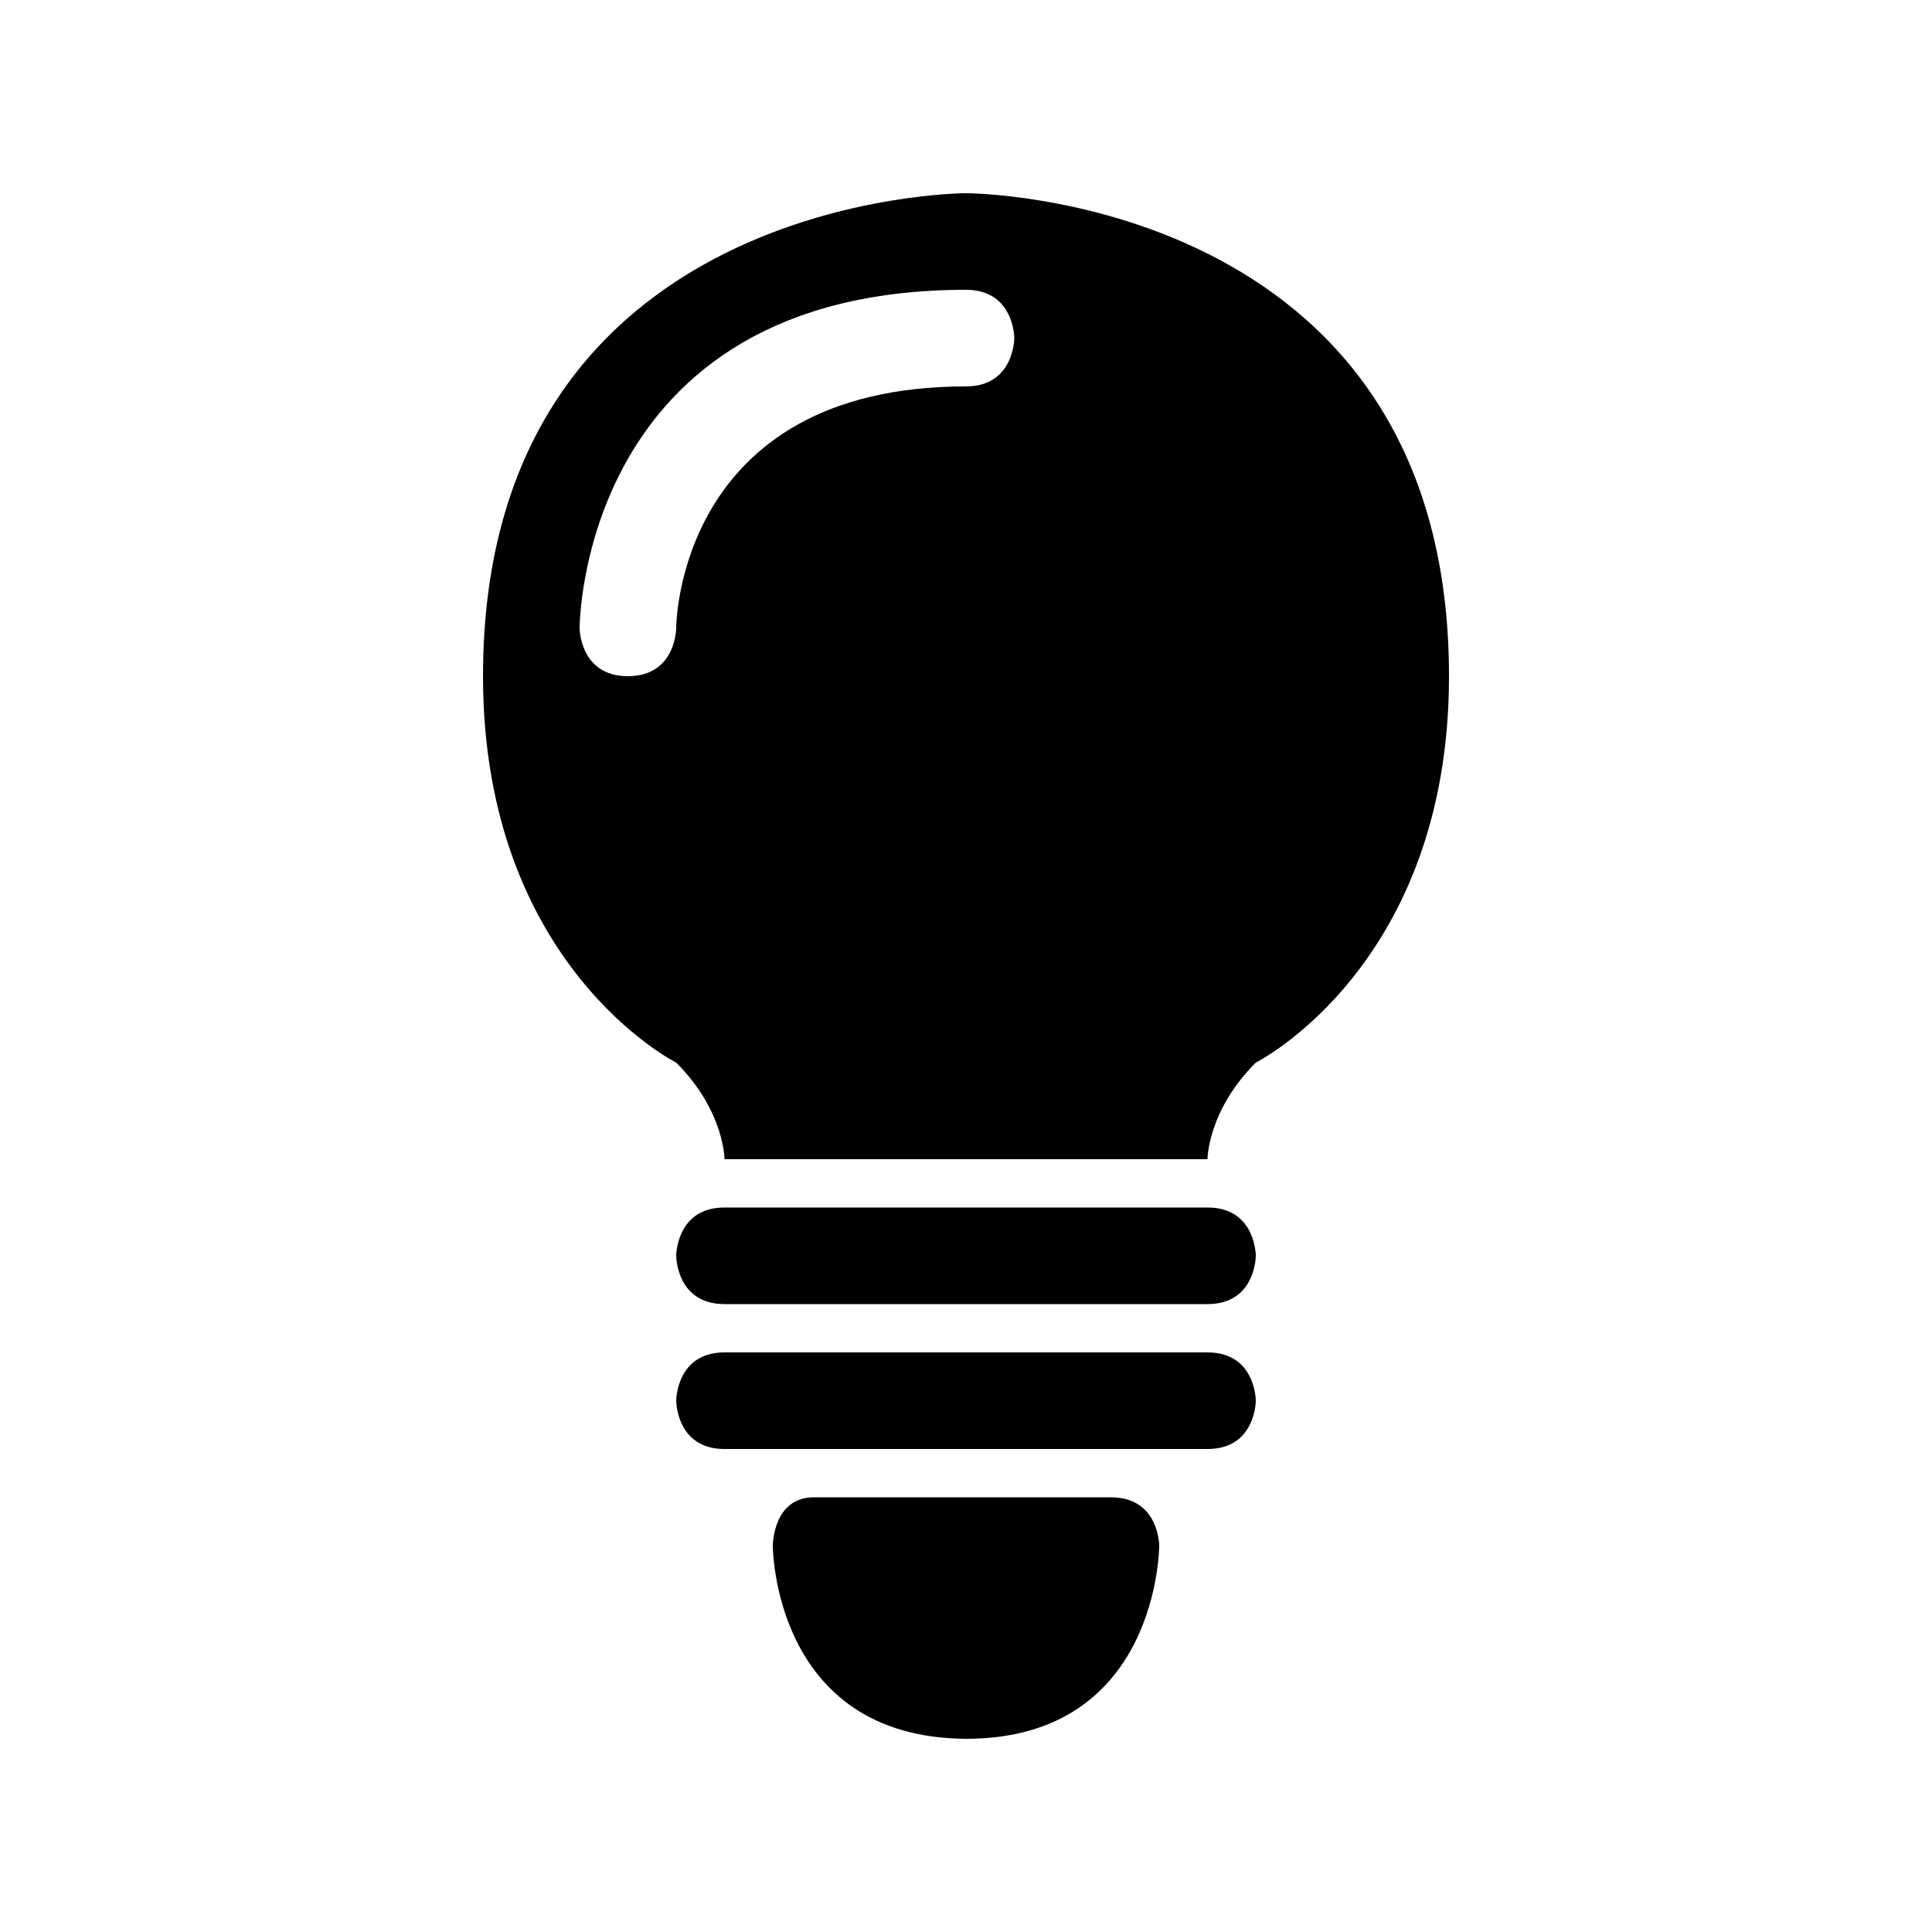
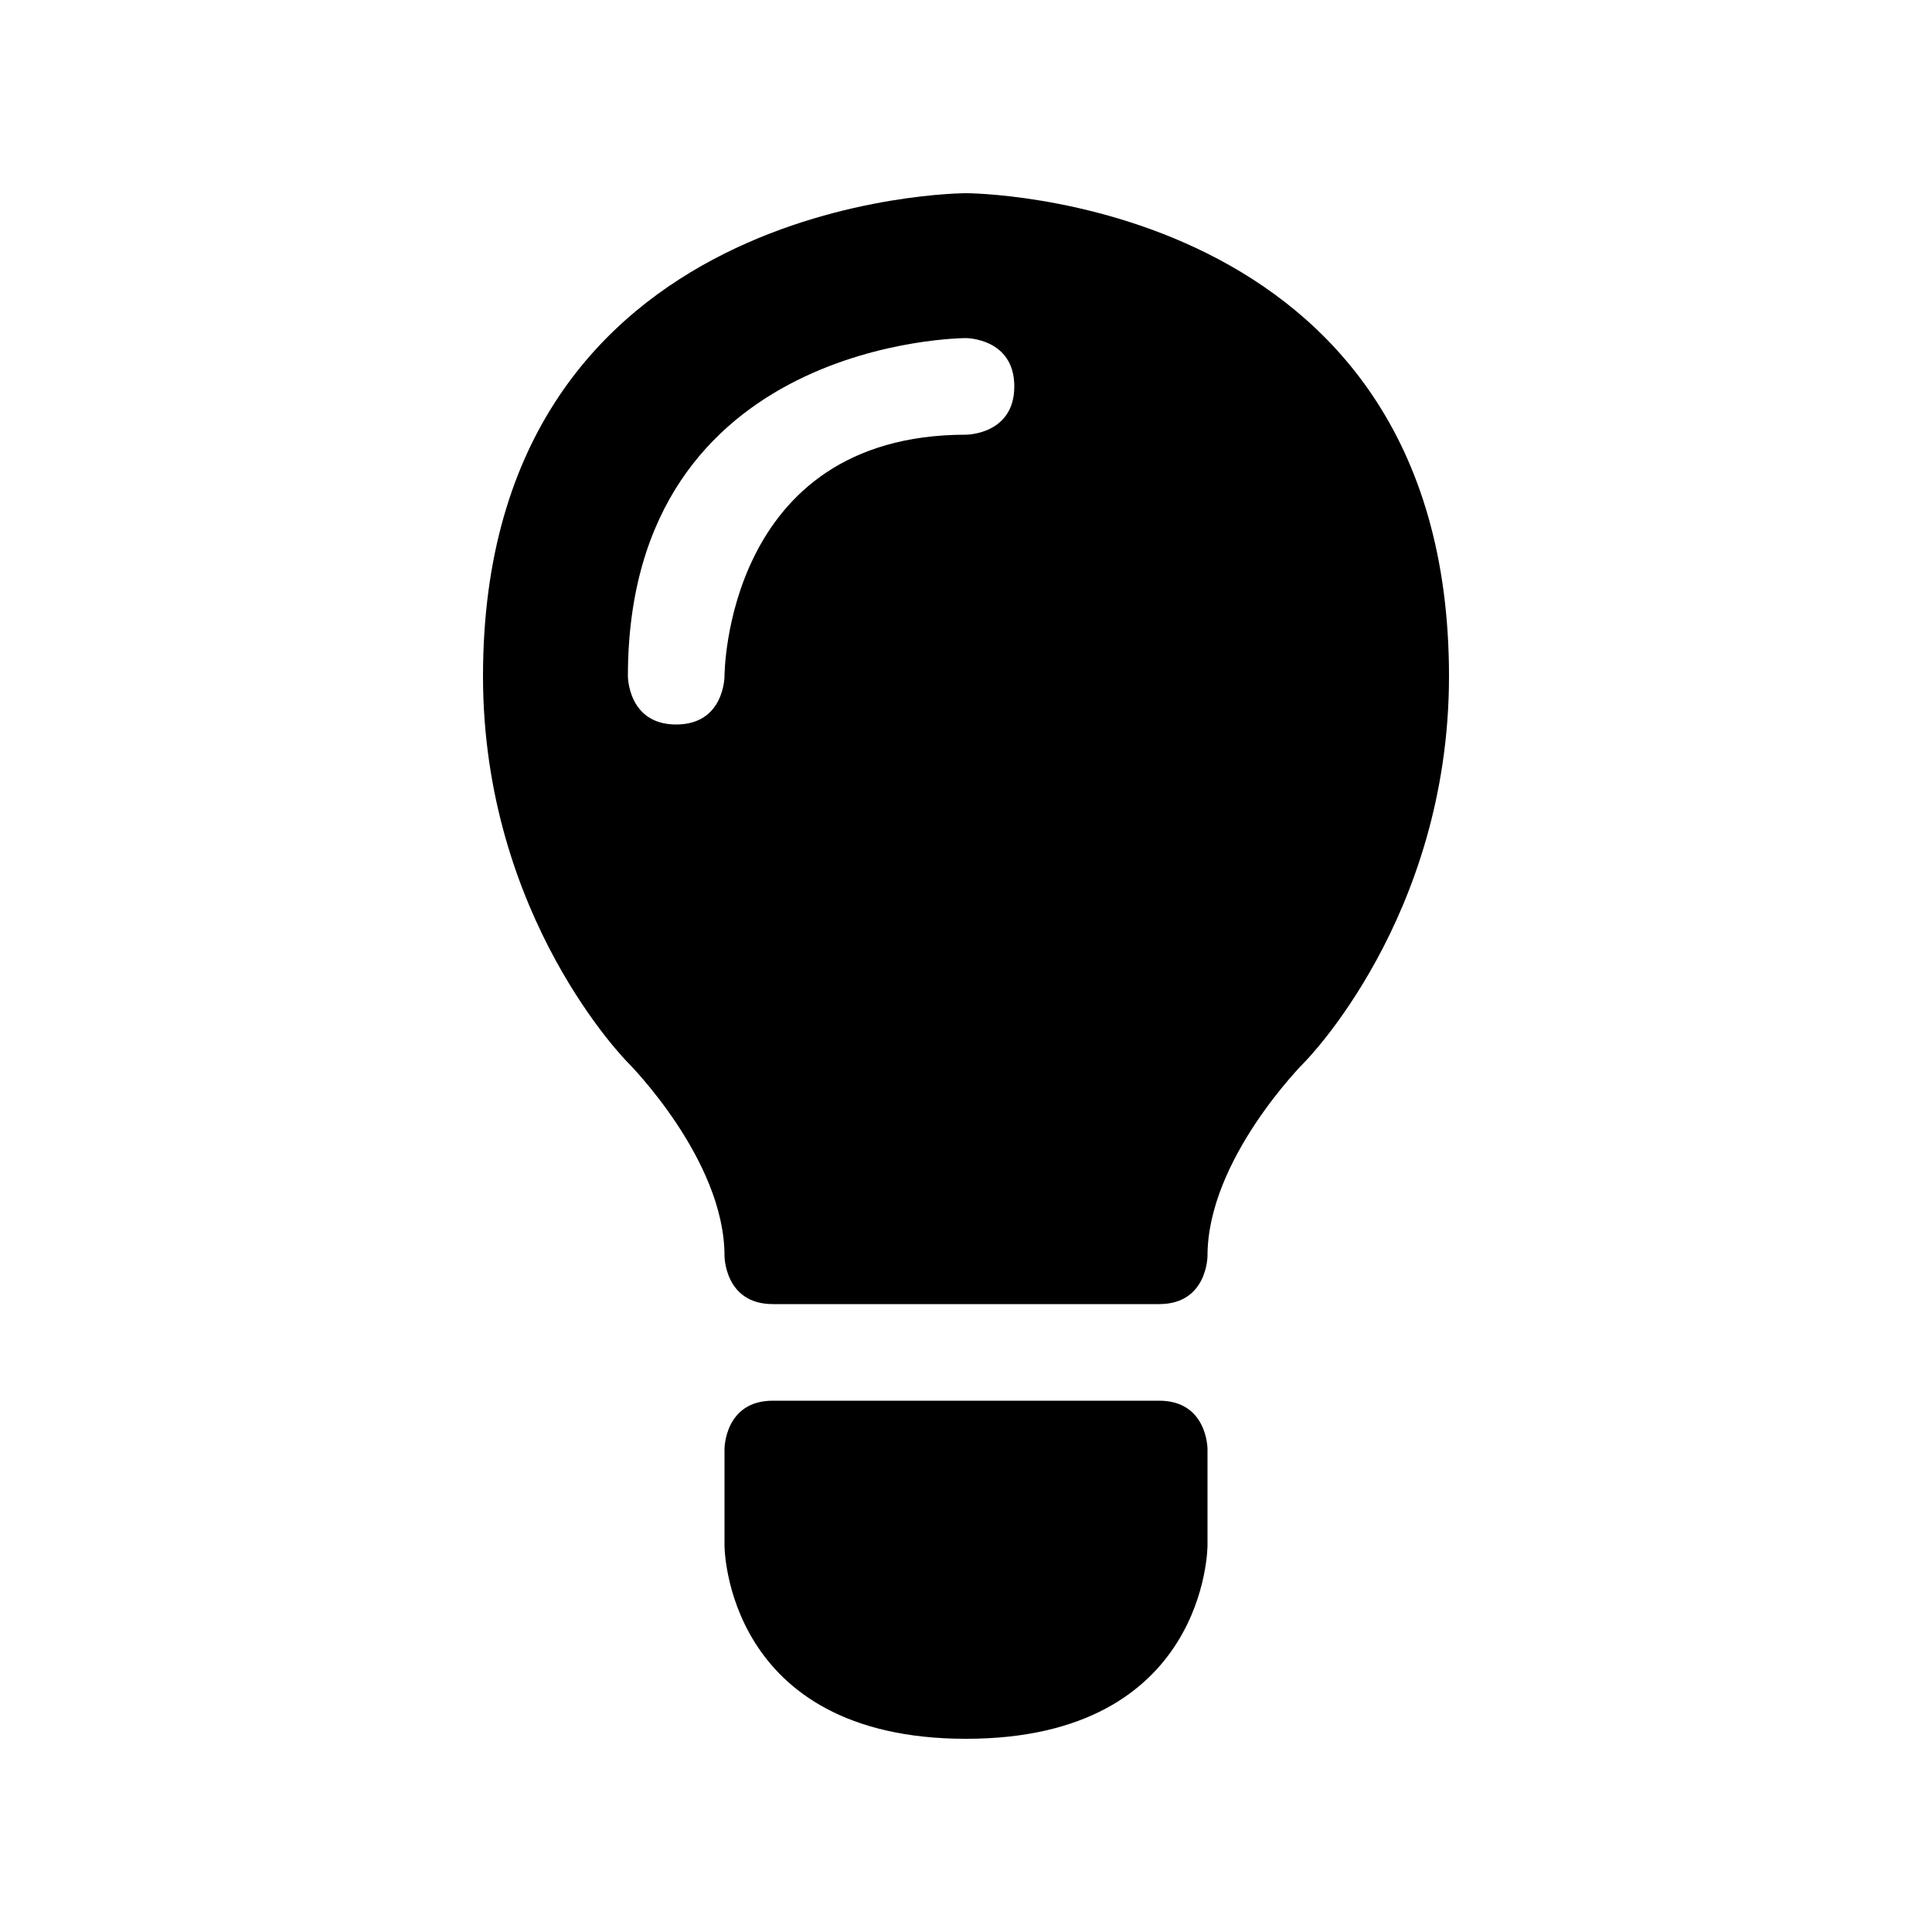
- <svg xmlns="http://www.w3.org/2000/svg" width="50" height="50" version="1.1" viewBox="0 0 50 50">
-   <path d="m25 5s-12.5 0-12.5 12.5c0 7.5 5 10 5 10 1.25 1.25 1.25 2.5 1.25 2.5h12.5s0-1.25 1.25-2.5c0 0 5-2.5 5-10 0-12.5-12.5-12.5-12.5-12.5zm0 2.5c1.25 0 1.25 1.25 1.25 1.25s0 1.25-1.25 1.25c-7.5 0-7.5 6.25-7.5 6.25s0 1.25-1.25 1.25-1.25-1.25-1.25-1.25 0-8.75 10-8.75zm-6.25 23.75c-1.25 0-1.25 1.25-1.25 1.25s0 1.25 1.25 1.25h12.5c1.25 0 1.25-1.25 1.25-1.25s0-1.25-1.25-1.25zm0 3.75c-1.25 0-1.25 1.25-1.25 1.25s0 1.25 1.25 1.25h12.5c1.25 0 1.25-1.25 1.25-1.25s0-1.25-1.25-1.25zm1.25 5s-0.003 4.97 5 5c5 0 5-5 5-5s0-1.25-1.25-1.25h-7.686c-1.064 0-1.064 1.25-1.064 1.25z" />
+ <svg xmlns="http://www.w3.org/2000/svg" id="svg4" viewBox="0 0 50 50" version="1.1" width="50" height="50">
+   <defs id="defs8" />
+   <path id="path5838" d="m 25,5 c 0,0 -12.5,0 -12.5,12.5 0,6.25 3.75,10 3.75,10 0,0 2.5,2.5 2.5,5 0,0 0,1.25 1.25,1.25 h 10 c 1.25,0 1.25,-1.25 1.25,-1.25 0,-2.5 2.5,-5 2.5,-5 0,0 3.75,-3.75 3.75,-10 C 37.5,5 25,5 25,5 Z m 0,3.75 c 0,0 1.25,0 1.25,1.25 0,1.25 -1.25,1.25 -1.25,1.25 -6.25,0 -6.25,6.25 -6.25,6.25 0,0 0,1.25 -1.25,1.25 -1.25,0 -1.25,-1.25 -1.25,-1.25 C 16.25,8.75 25,8.75 25,8.75 Z m -5,27.5 c -1.25,0 -1.25,1.25 -1.25,1.25 V 40 c 0,0 0,5 6.25,5 6.25,0 6.25,-5 6.25,-5 v -2.5 c 0,0 0,-1.25 -1.25,-1.25 z" />
</svg>
